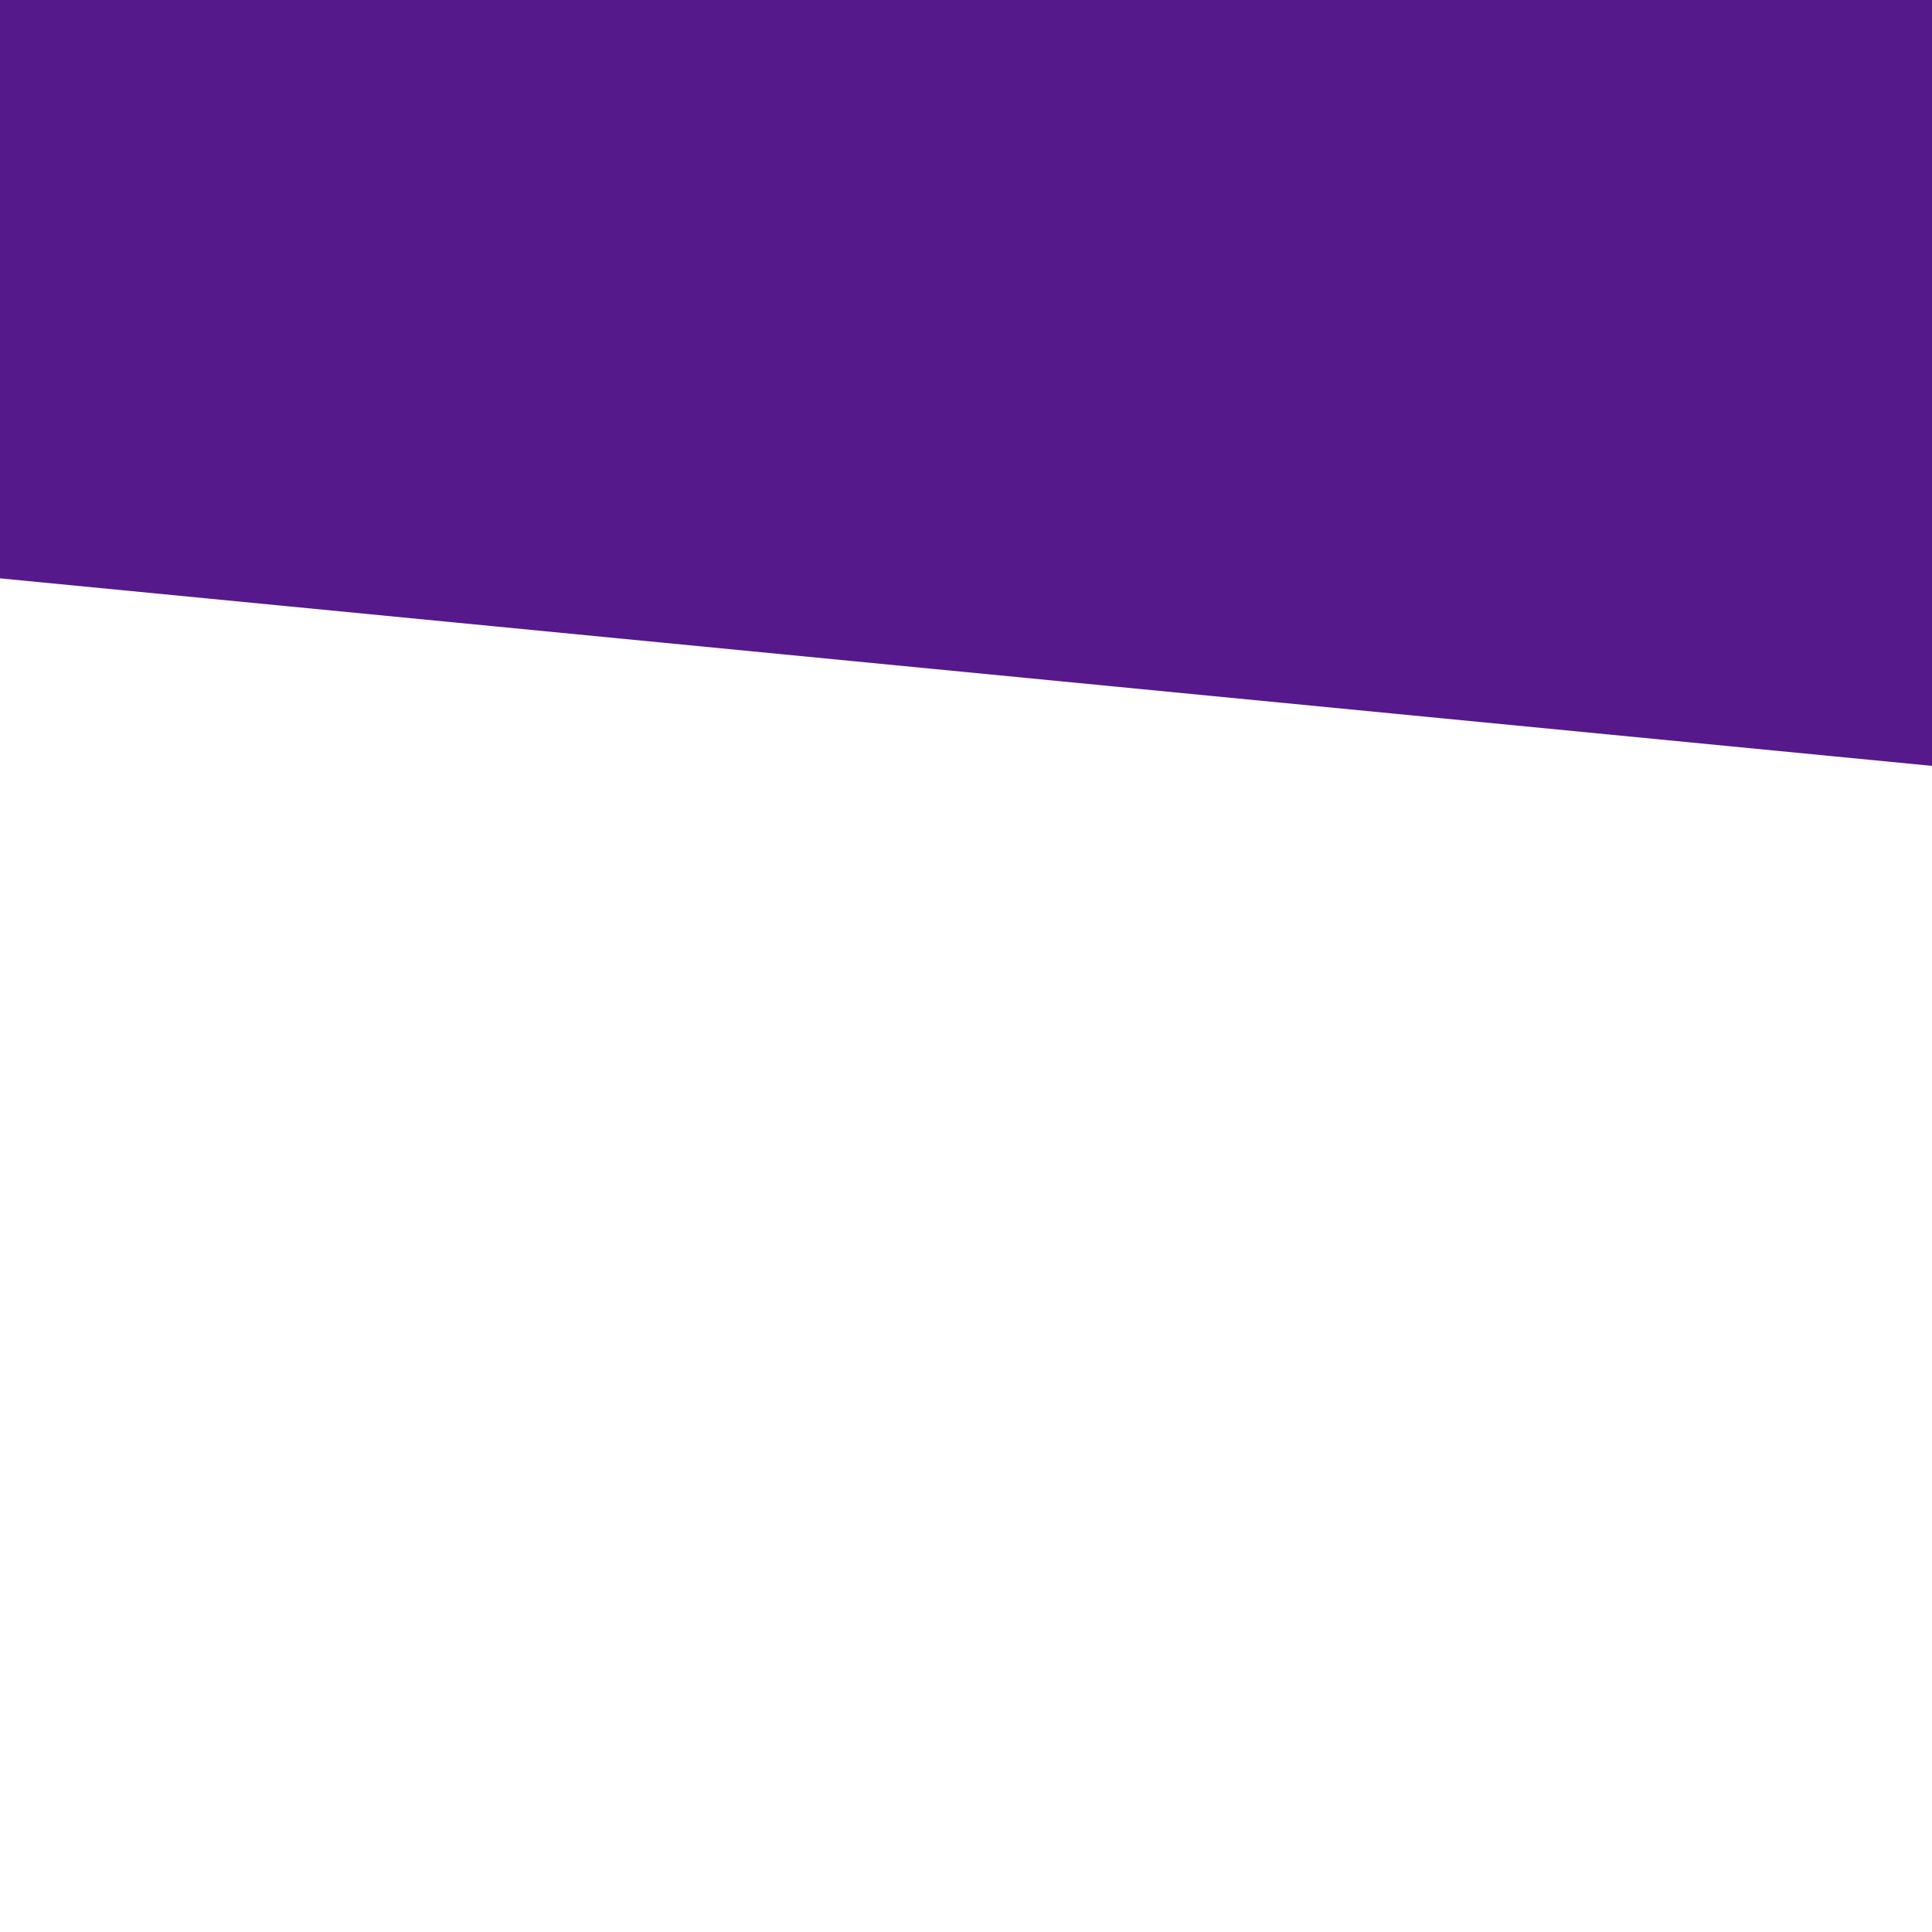
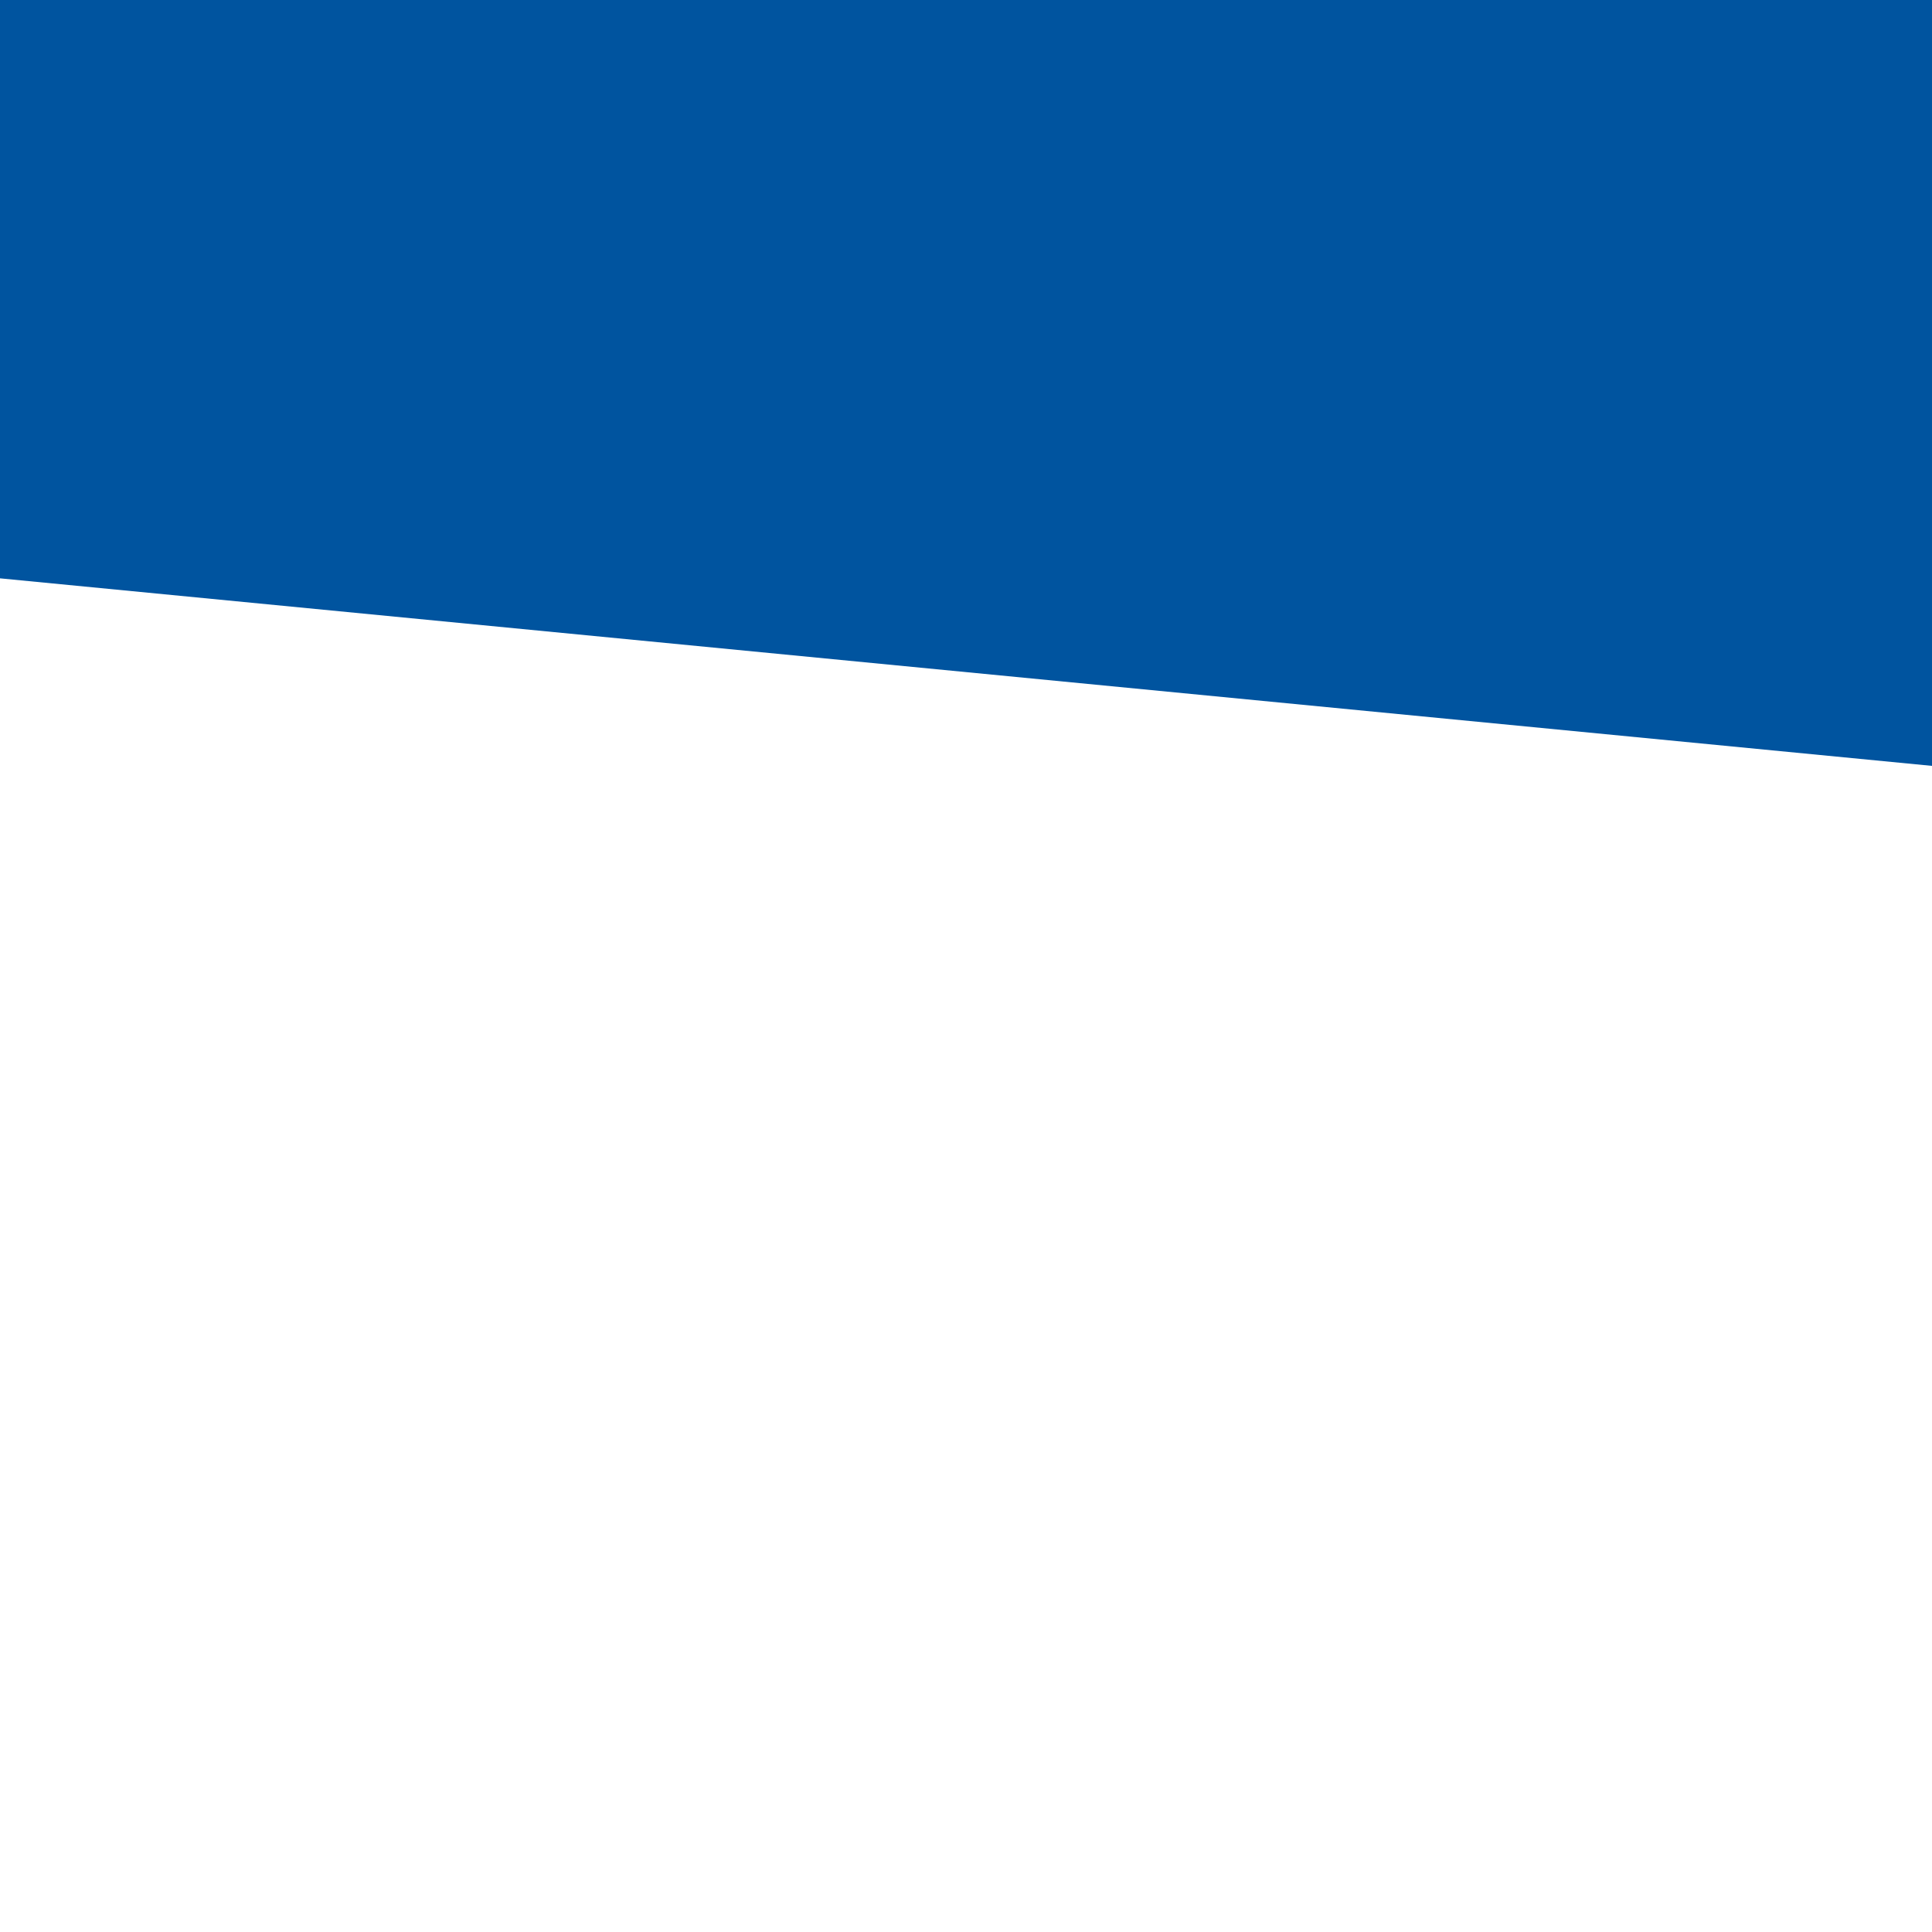
<svg xmlns="http://www.w3.org/2000/svg" xmlns:xlink="http://www.w3.org/1999/xlink" version="1.1" preserveAspectRatio="xMidYMid meet" viewBox="0 0 640 640" width="380" height="380">
  <defs>
    <path d="M4.67 -288.49L822.65 -209.08L776.44 266.95L-41.54 187.55L4.67 -288.49Z" id="i1mzDr05ID" />
  </defs>
  <g>
    <g>
      <g>
-         <use xlink:href="#i1mzDr05ID" opacity="1" fill="#55198b" />
+         <use xlink:href="#i1mzDr05ID" opacity="1" fill="#00549F" />
      </g>
    </g>
  </g>
</svg>
